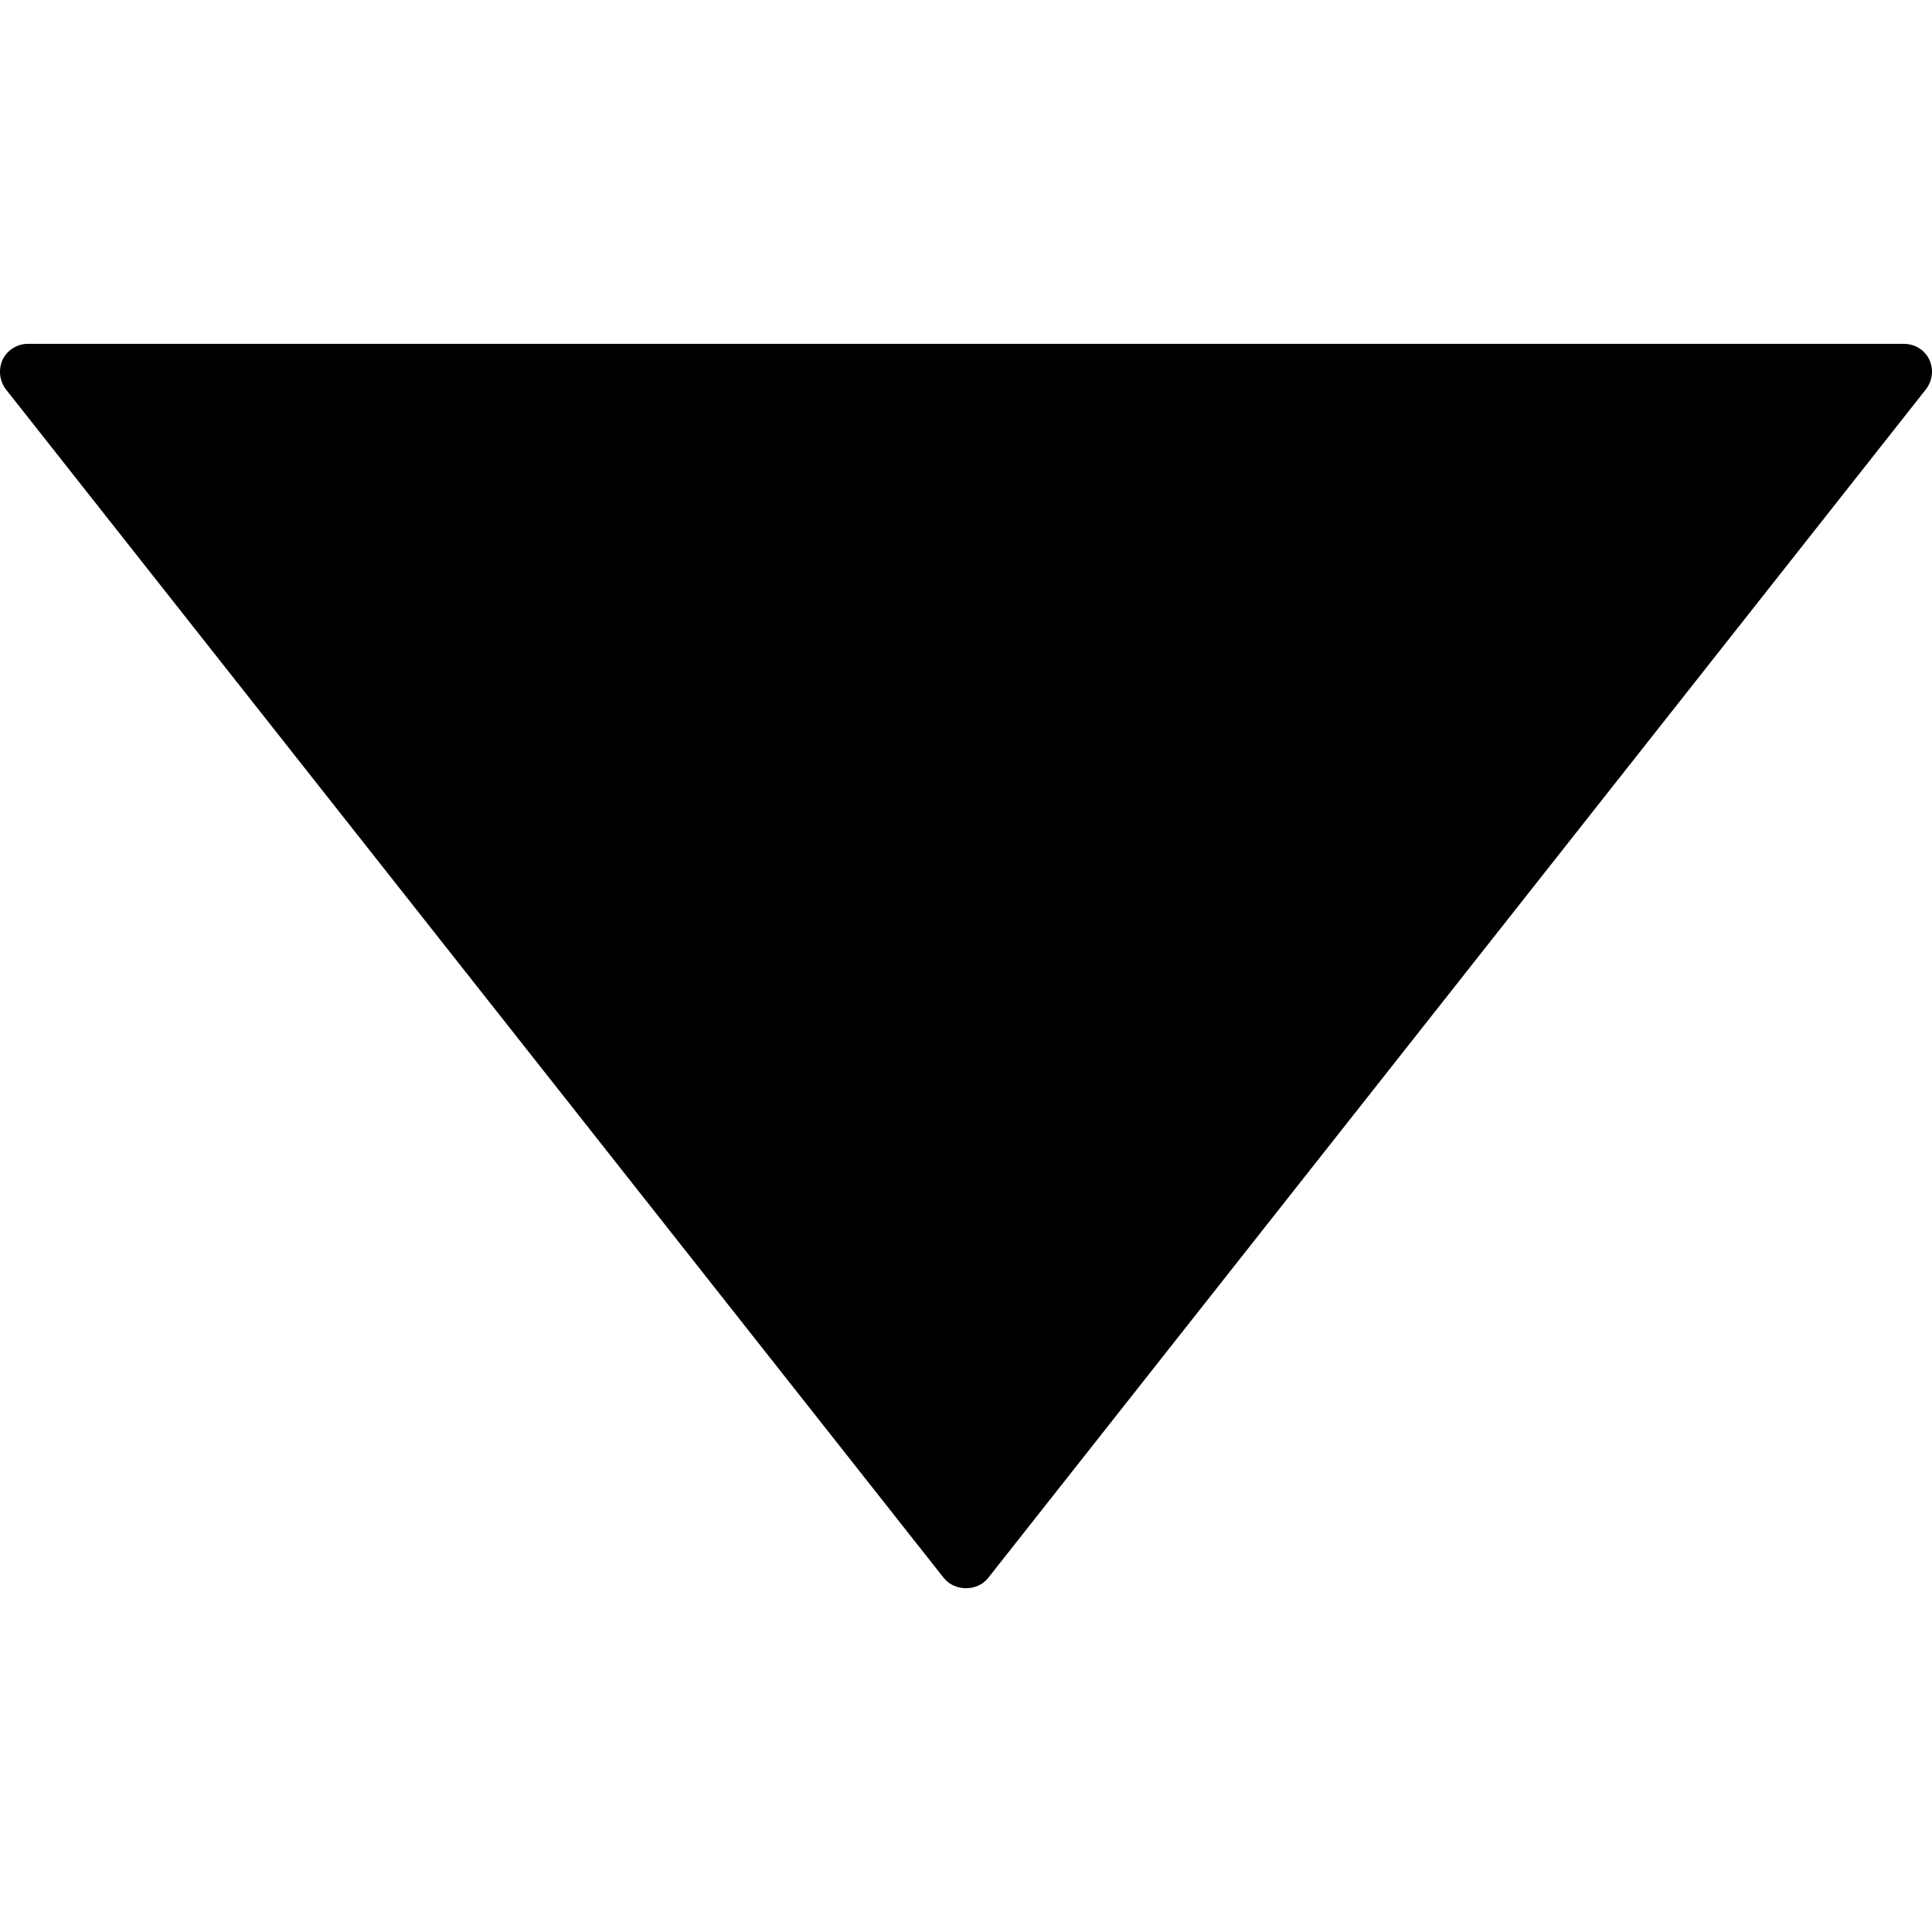
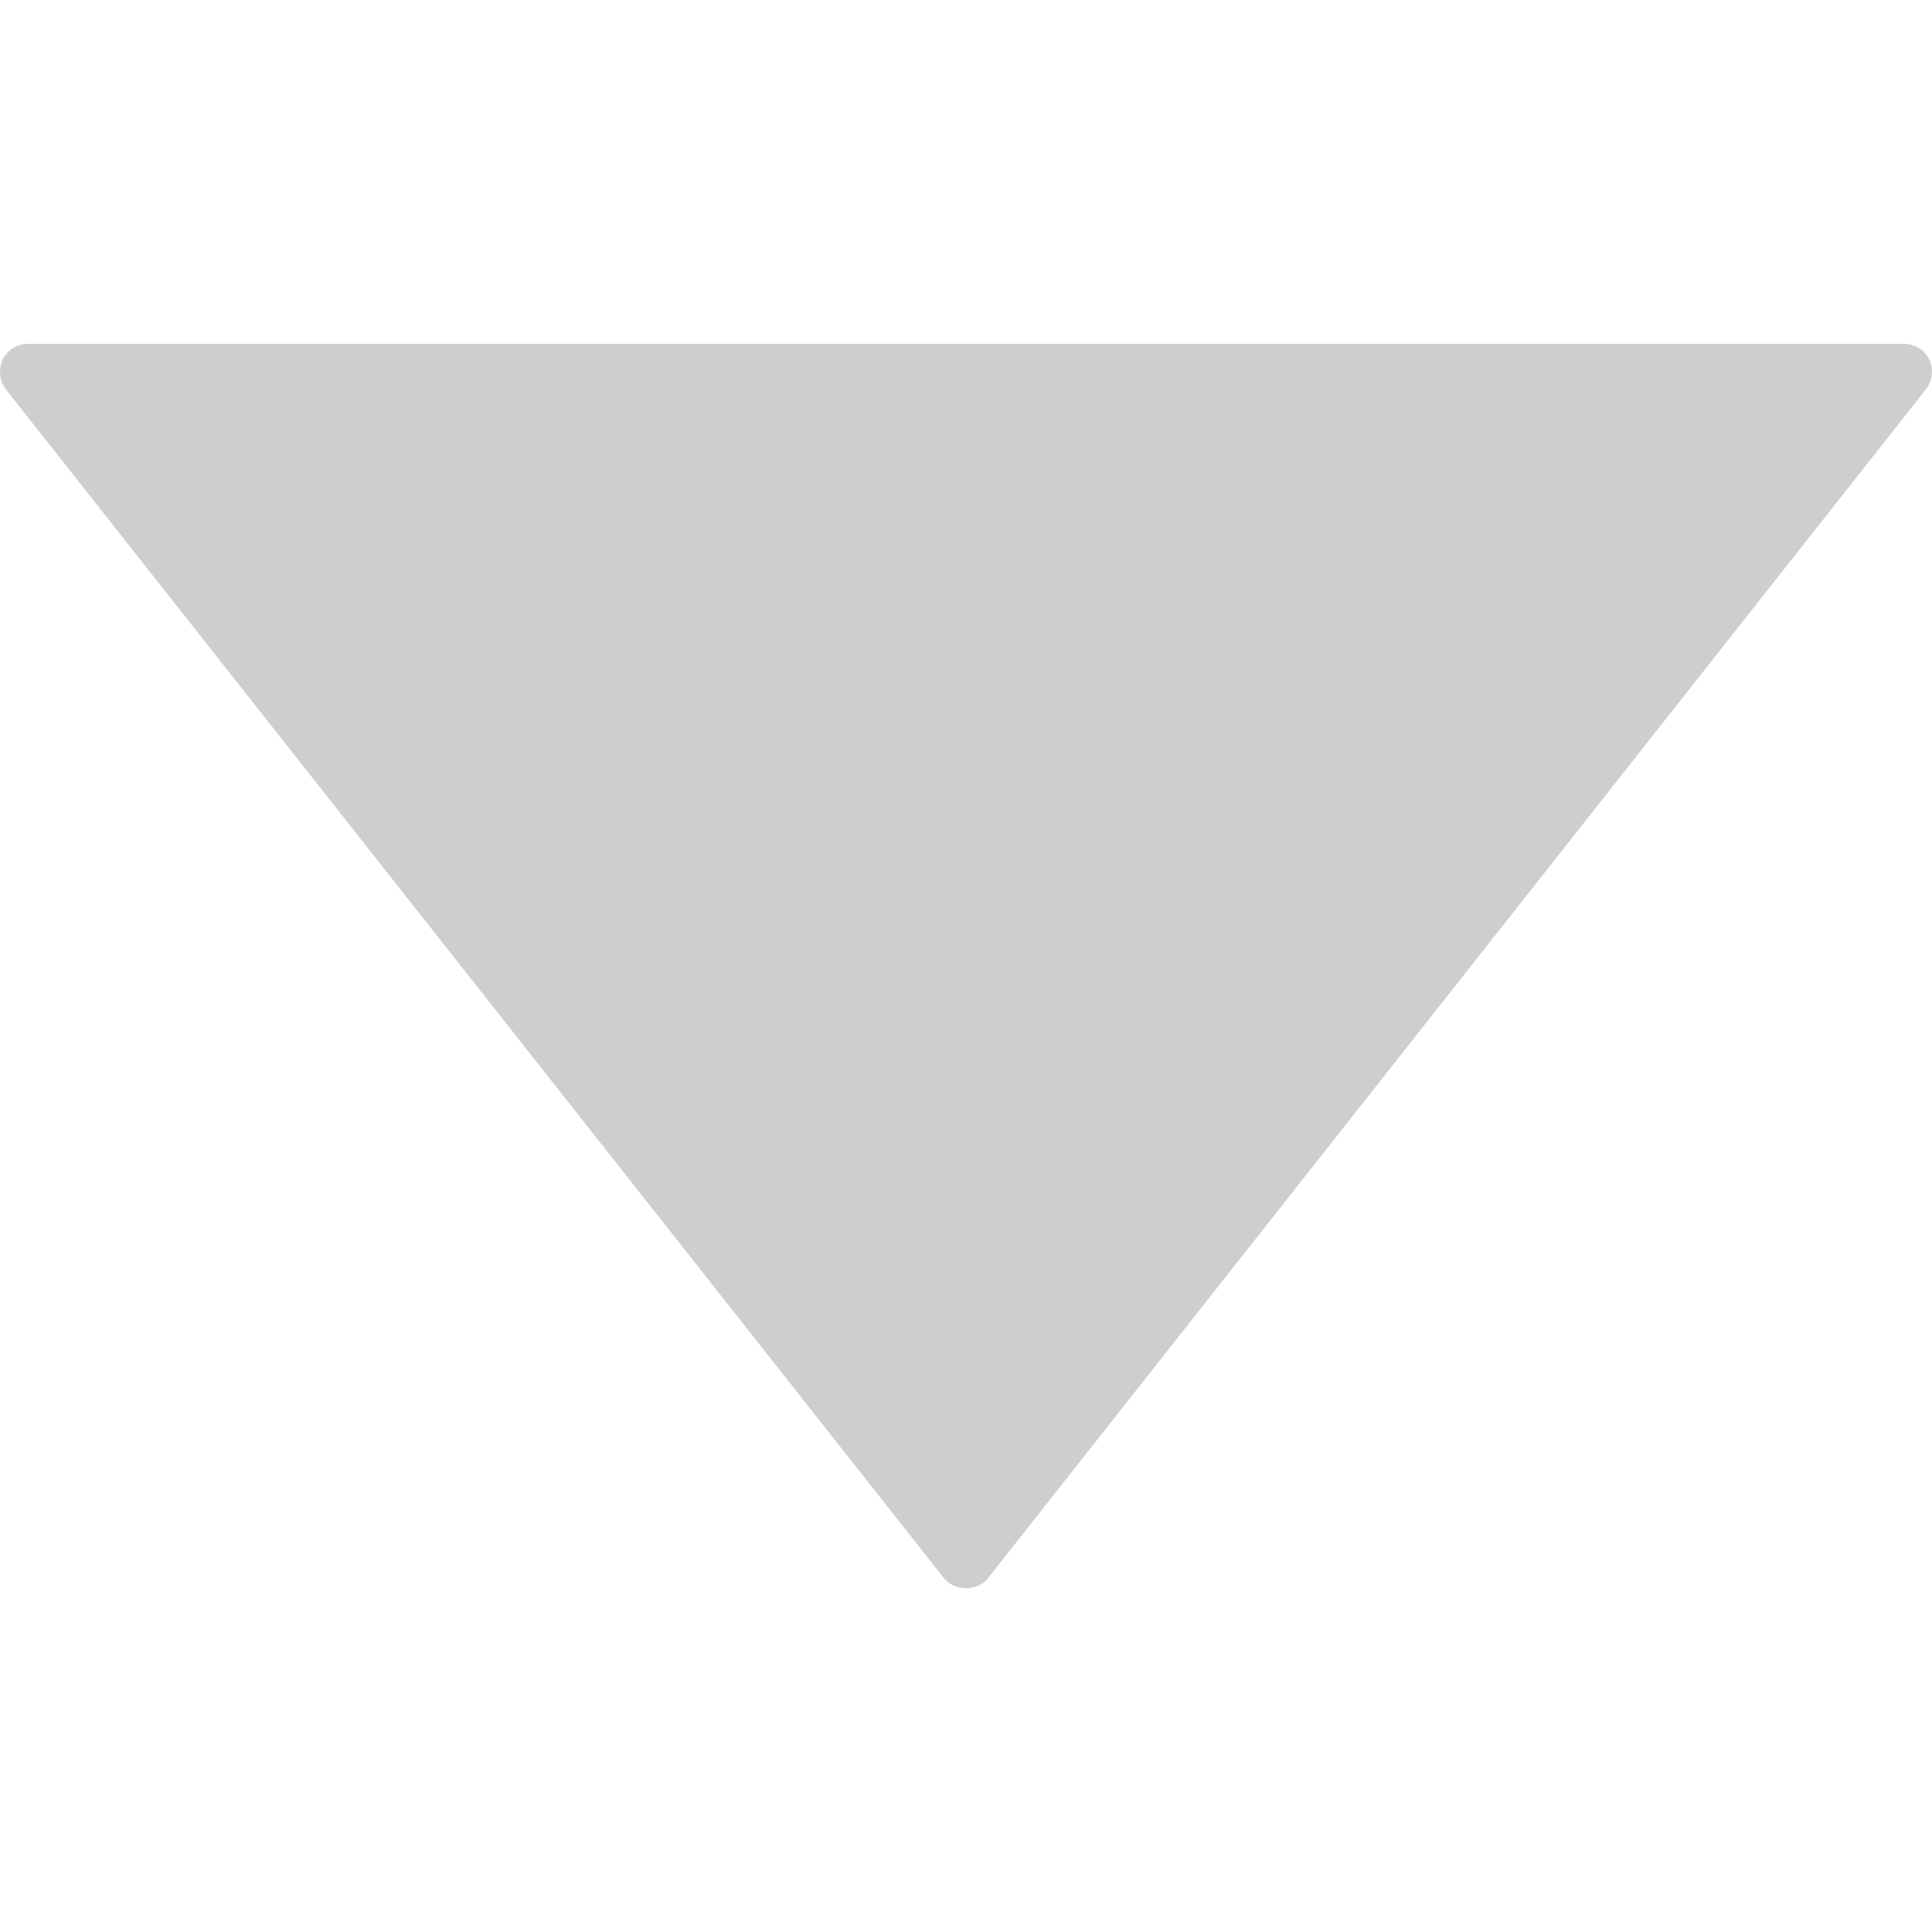
- <svg xmlns="http://www.w3.org/2000/svg" fill="#000000" height="800px" width="800px" version="1.1" id="Capa_1" viewBox="0 0 28.769 28.769" xml:space="preserve">
+ <svg xmlns="http://www.w3.org/2000/svg" fill="#CECECE" height="800px" width="800px" version="1.1" id="Capa_1" viewBox="0 0 28.769 28.769" xml:space="preserve">
  <g>
    <g id="c106_arrow">
      <path d="M28.678,5.798L14.713,23.499c-0.16,0.201-0.495,0.201-0.658,0L0.088,5.798C-0.009,5.669-0.027,5.501,0.04,5.353    C0.111,5.209,0.26,5.12,0.414,5.12H28.35c0.16,0,0.31,0.089,0.378,0.233C28.798,5.501,28.776,5.669,28.678,5.798z" />
    </g>
    <g id="Capa_1_26_">
	</g>
  </g>
</svg>
